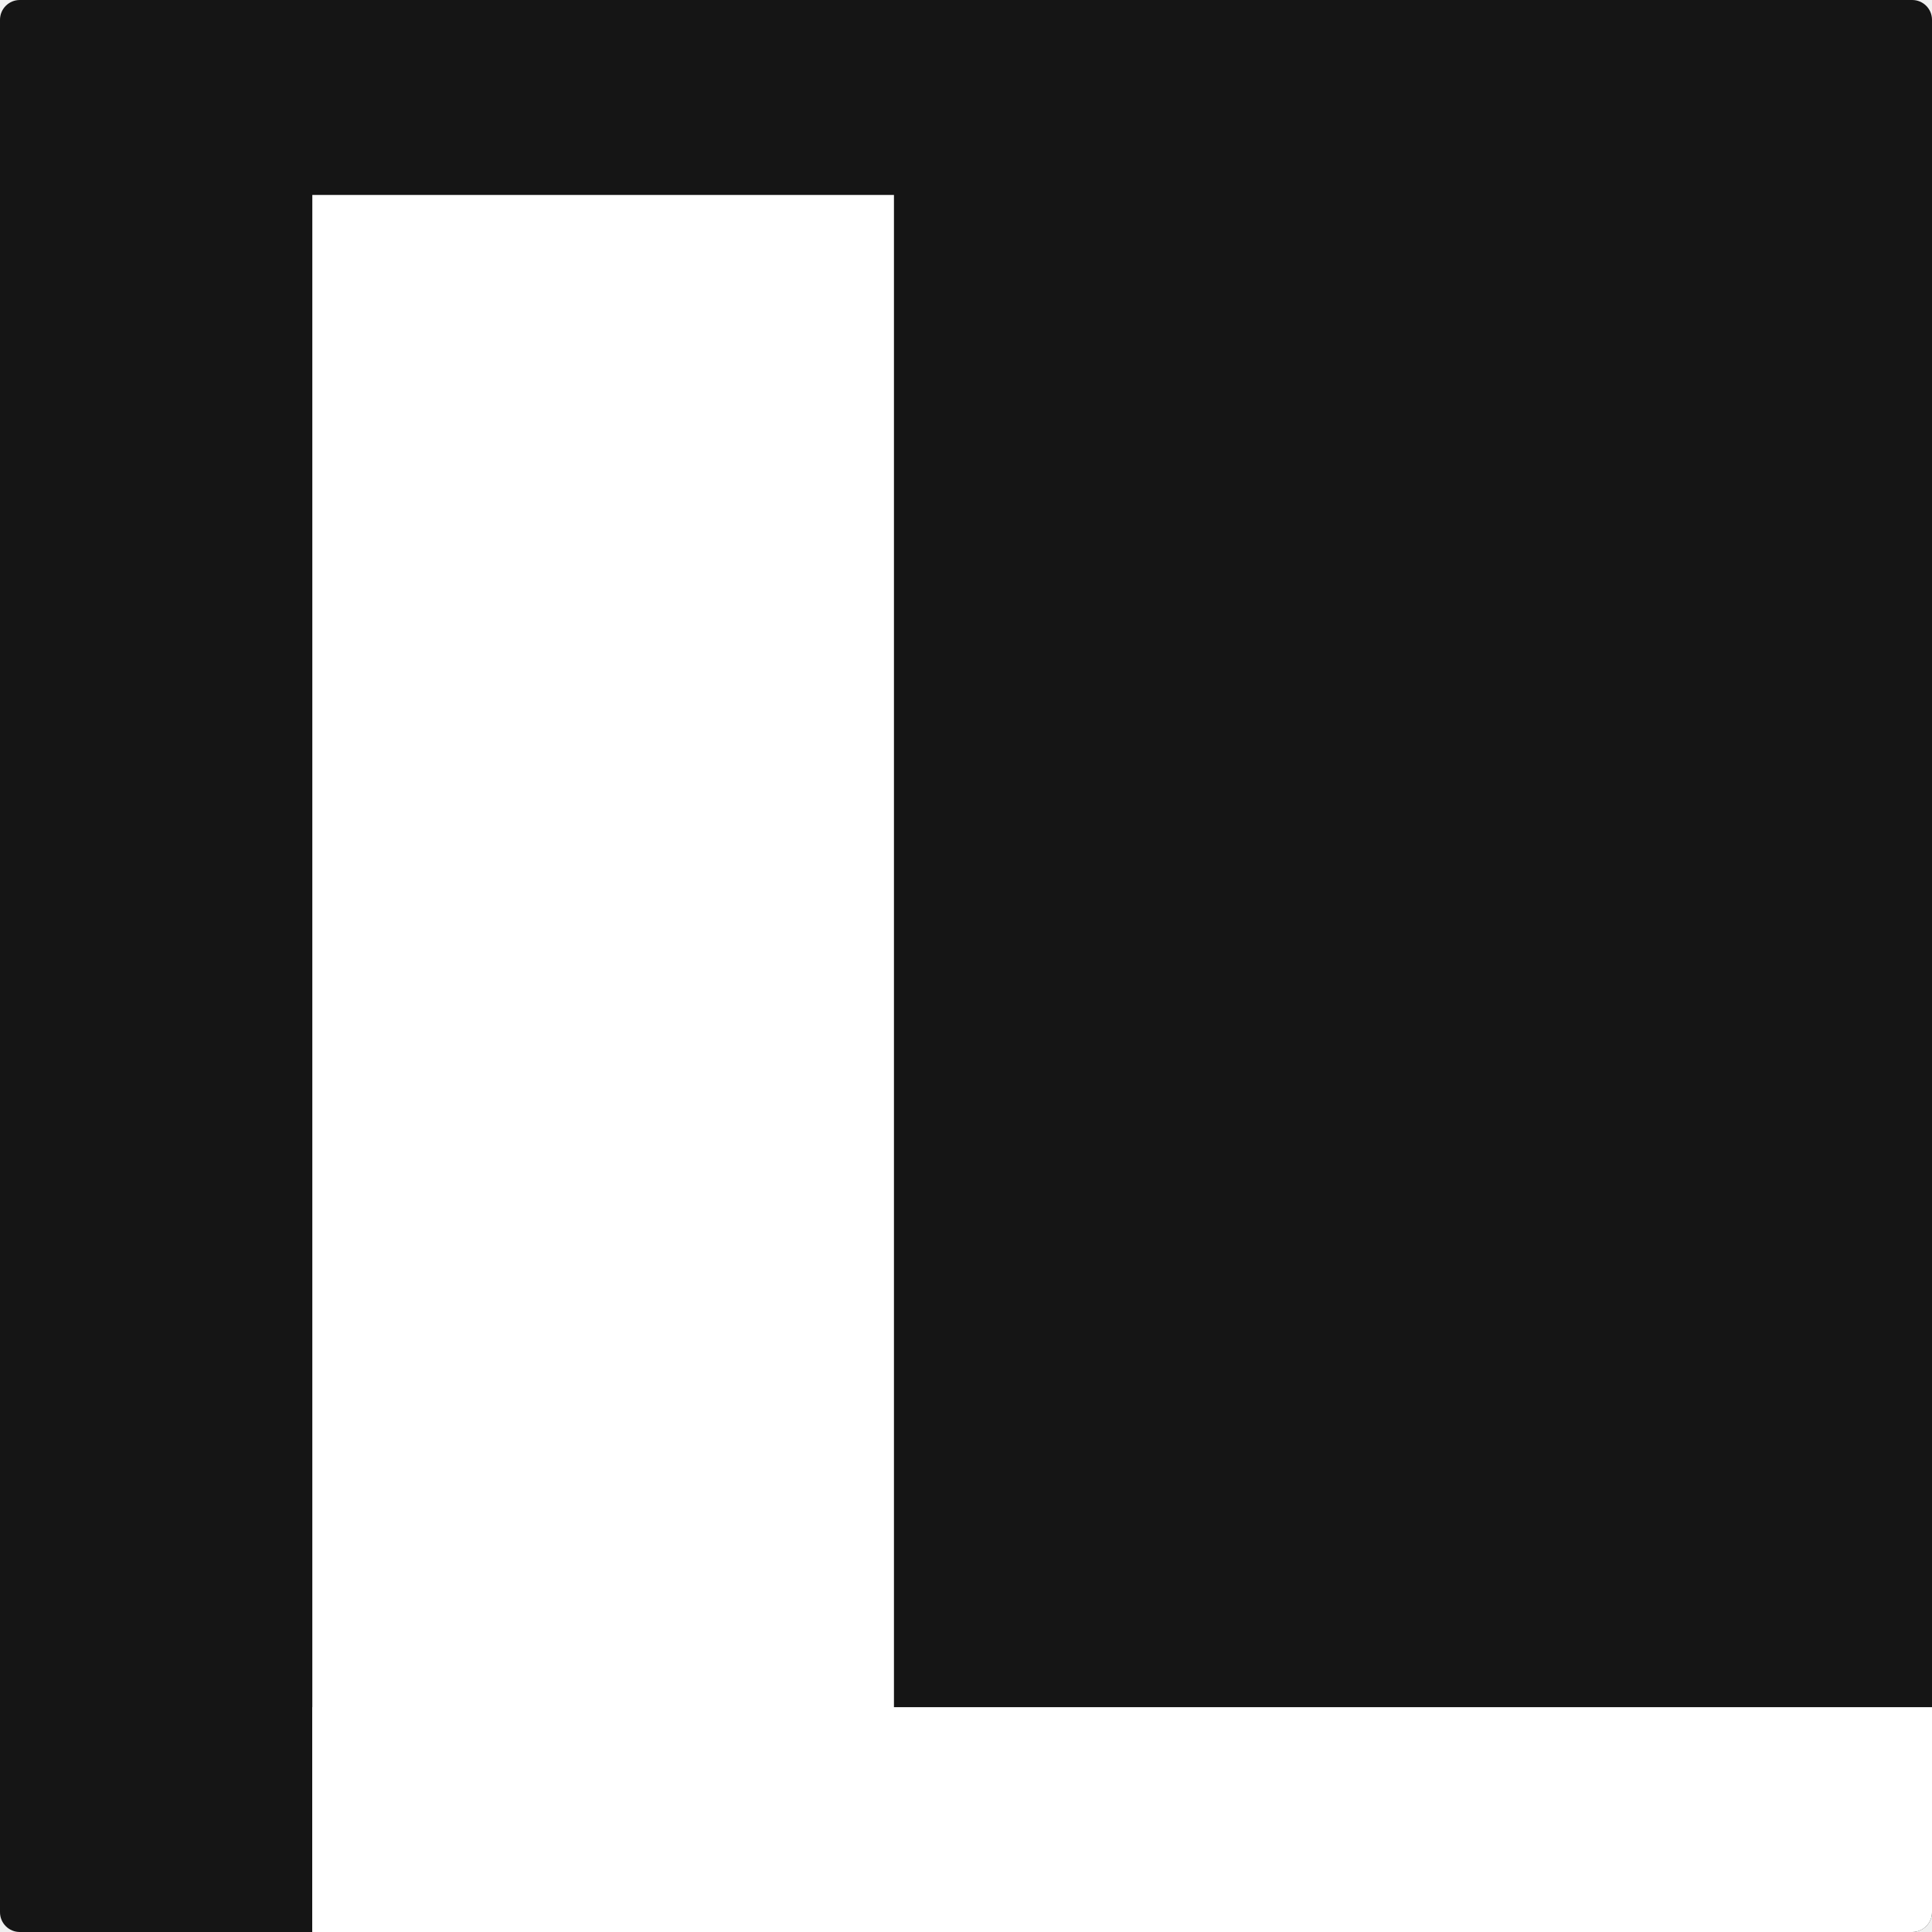
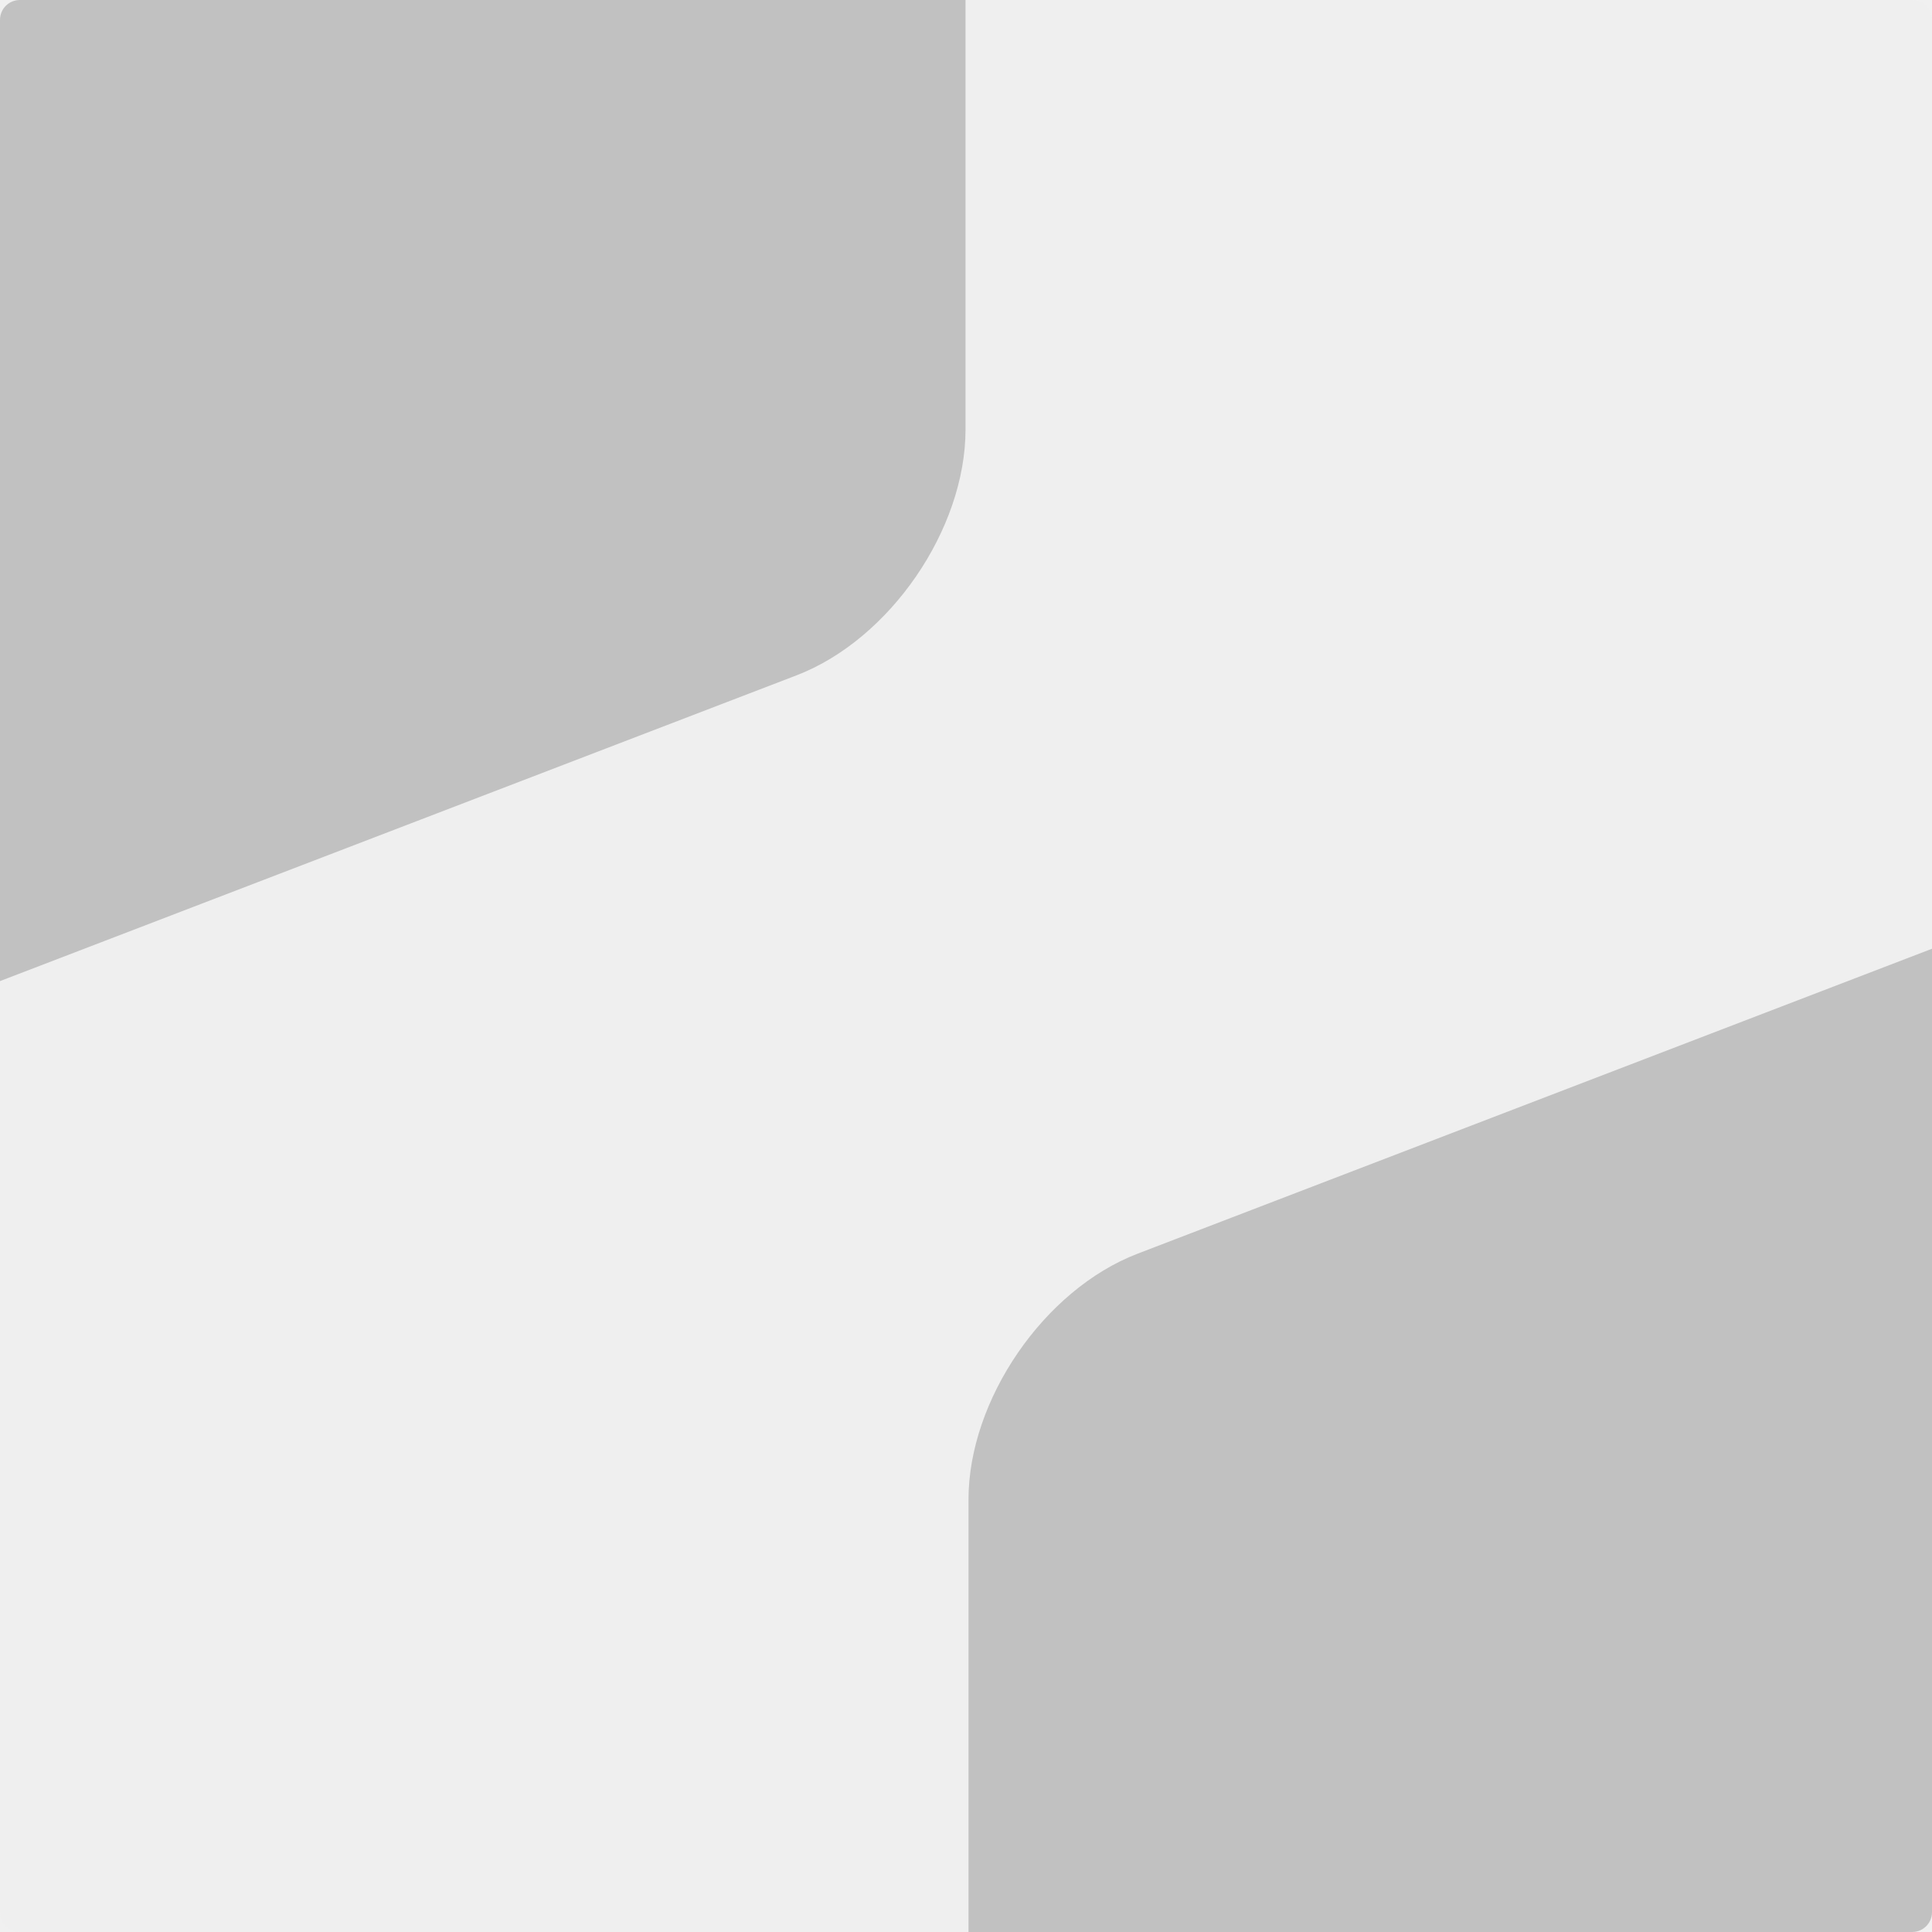
<svg xmlns="http://www.w3.org/2000/svg" width="2048" height="2048" viewBox="0 0 2048 2048" fill="none">
-   <g clip-path="url(#clip0_106_27)">
+   <g clip-path="url(#clip0_165_63)">
    <rect width="2048" height="2048" rx="21" transform="matrix(-1 0 0 1 2048 0)" fill="#EAEAEA" fill-opacity="0.21" />
-     <path d="M3290.5 -656.5H-655.4V3289.4H3290.5V-656.5Z" fill="#151515" />
-     <path d="M947.622 206.666H331.075V2426.23H947.622V206.666Z" fill="white" />
-     <path d="M2427.33 1809.69H331.075V2426.23H2427.33V1809.69Z" fill="white" />
+     <rect width="2111.08" height="1303.62" rx="191.917" transform="matrix(-0.93358 0.358368 0 1 1023.5 -656.5)" fill="#151515" fill-opacity="0.21" />
+     <rect width="2111.08" height="1303.62" rx="191.917" transform="matrix(-0.93358 0.358368 0 1 2997.5 641.222)" fill="#151515" fill-opacity="0.21" />
  </g>
  <defs>
-     <clipPath id="clip0_106_27">
+     <clipPath id="clip0_165_63">
      <rect width="2048" height="2048" rx="21" transform="matrix(-1 0 0 1 2048 0)" fill="white" />
    </clipPath>
  </defs>
</svg>
